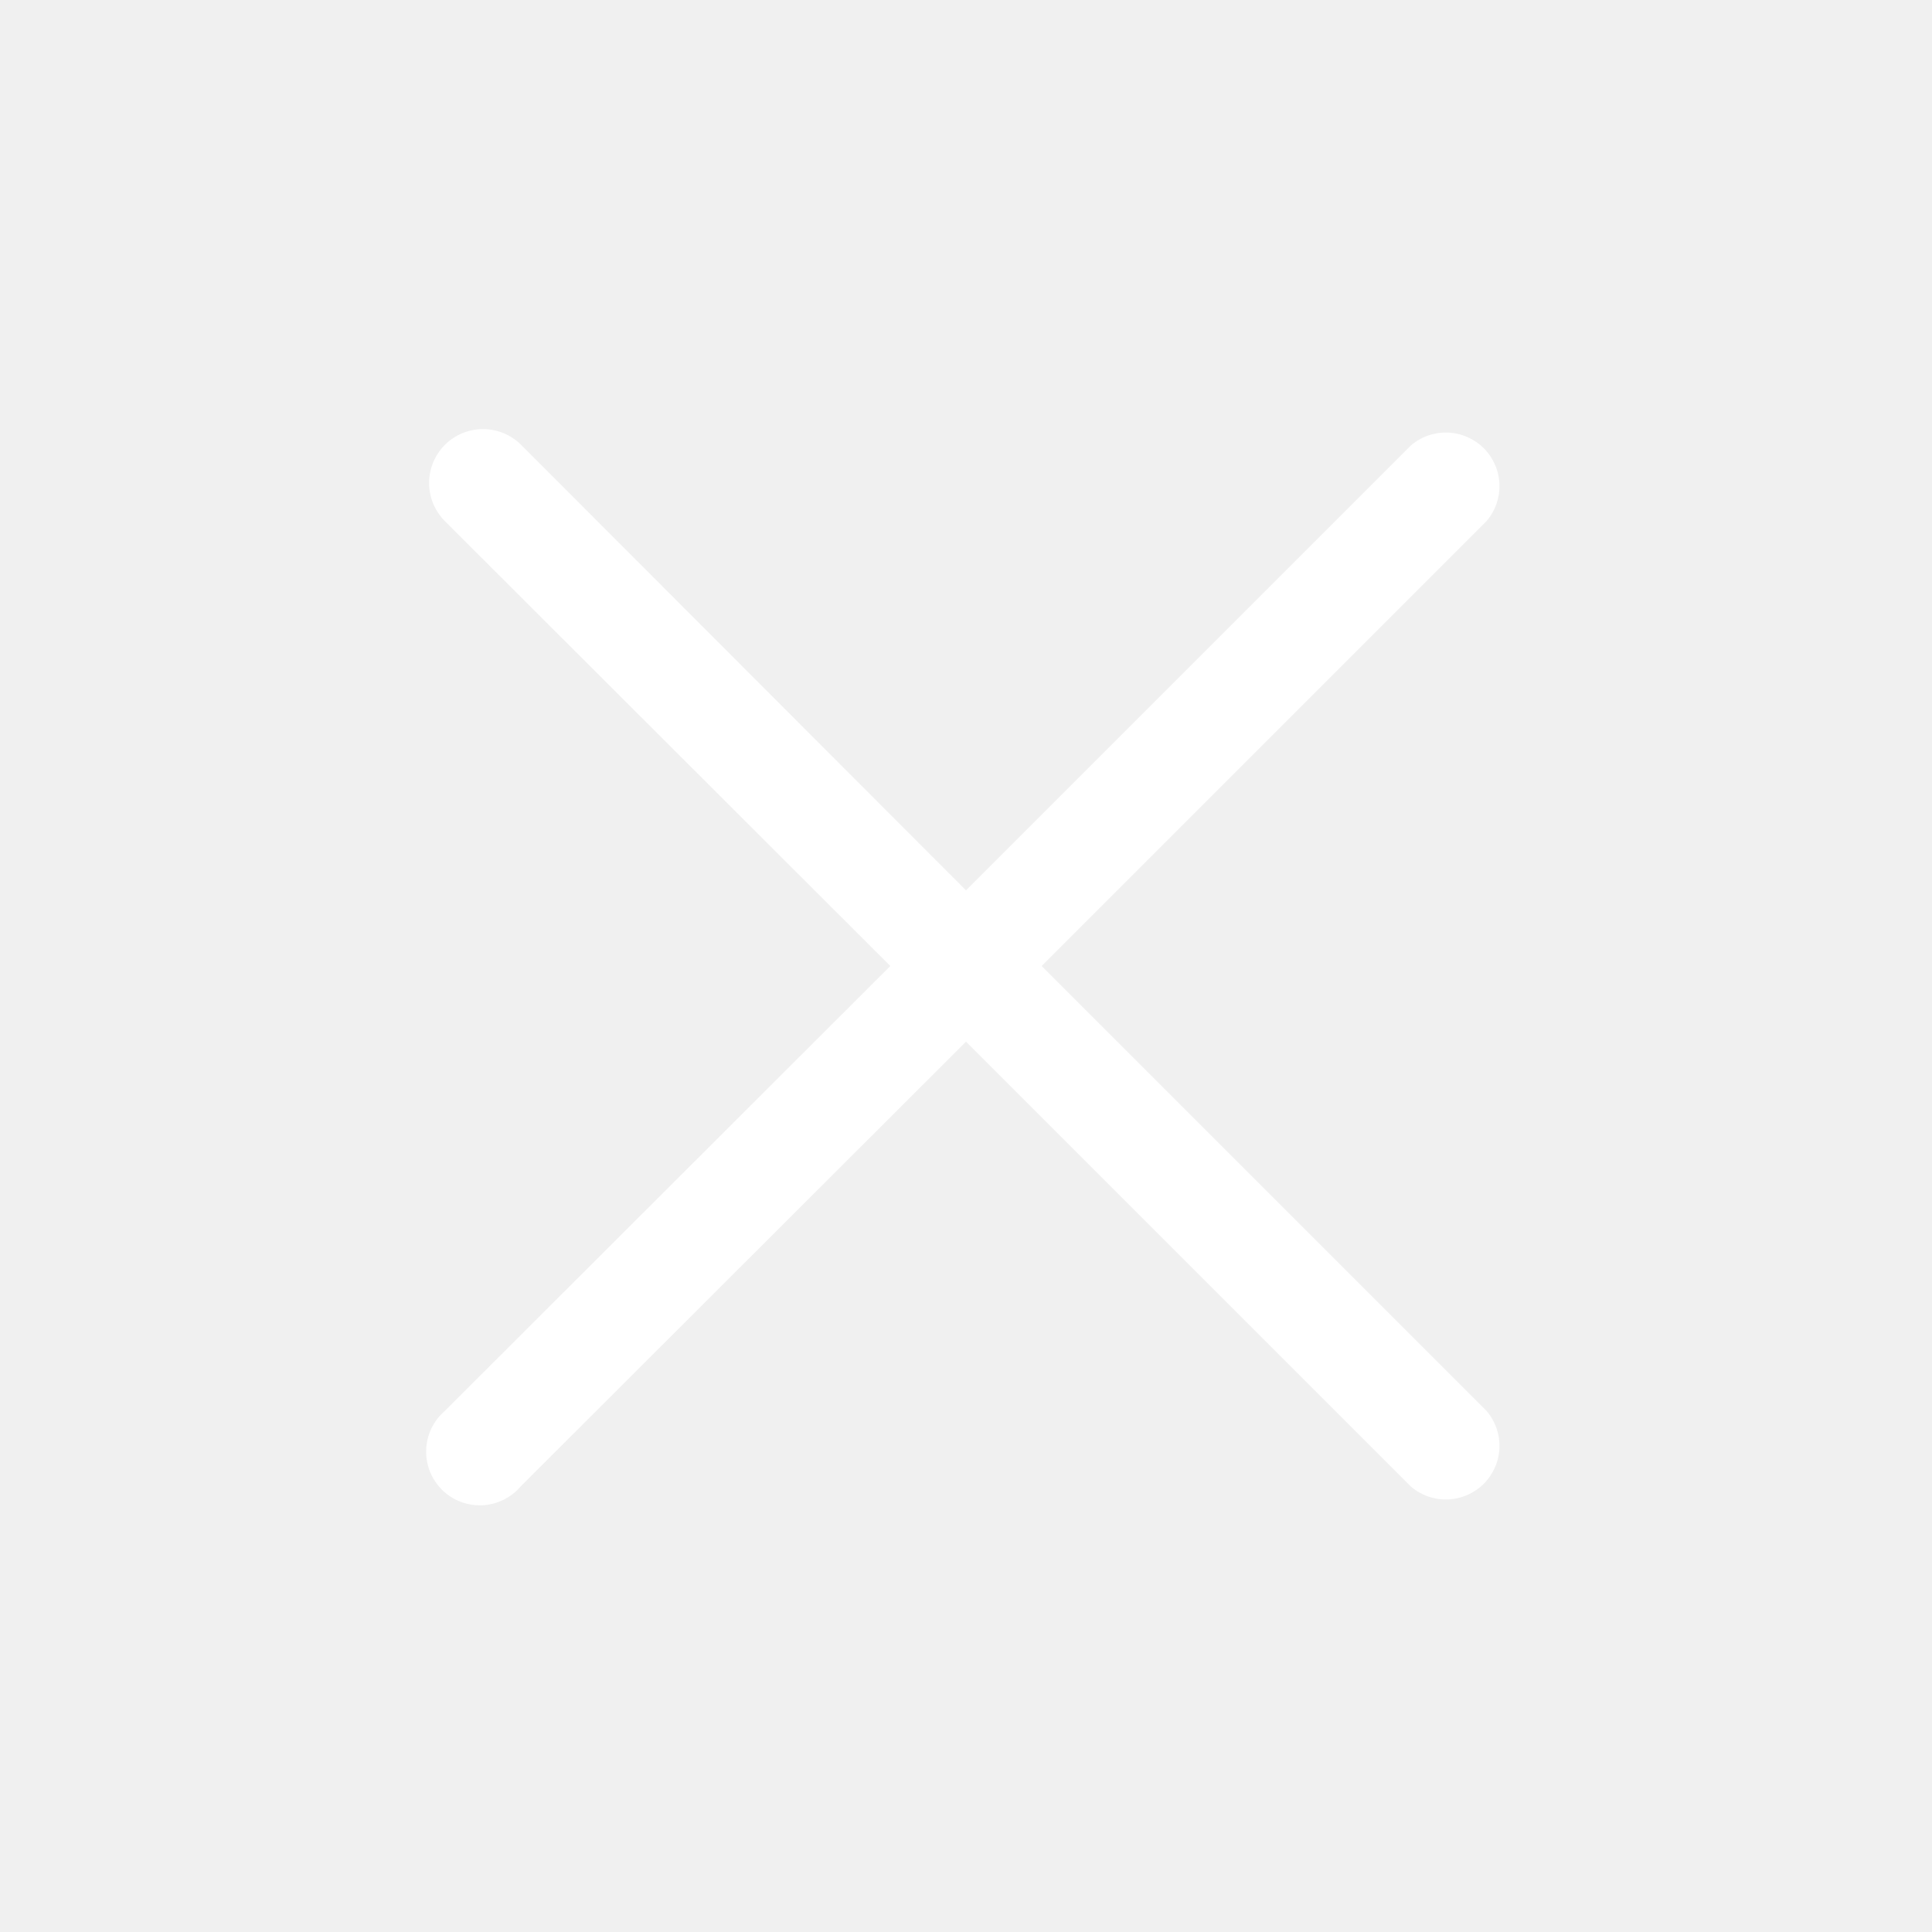
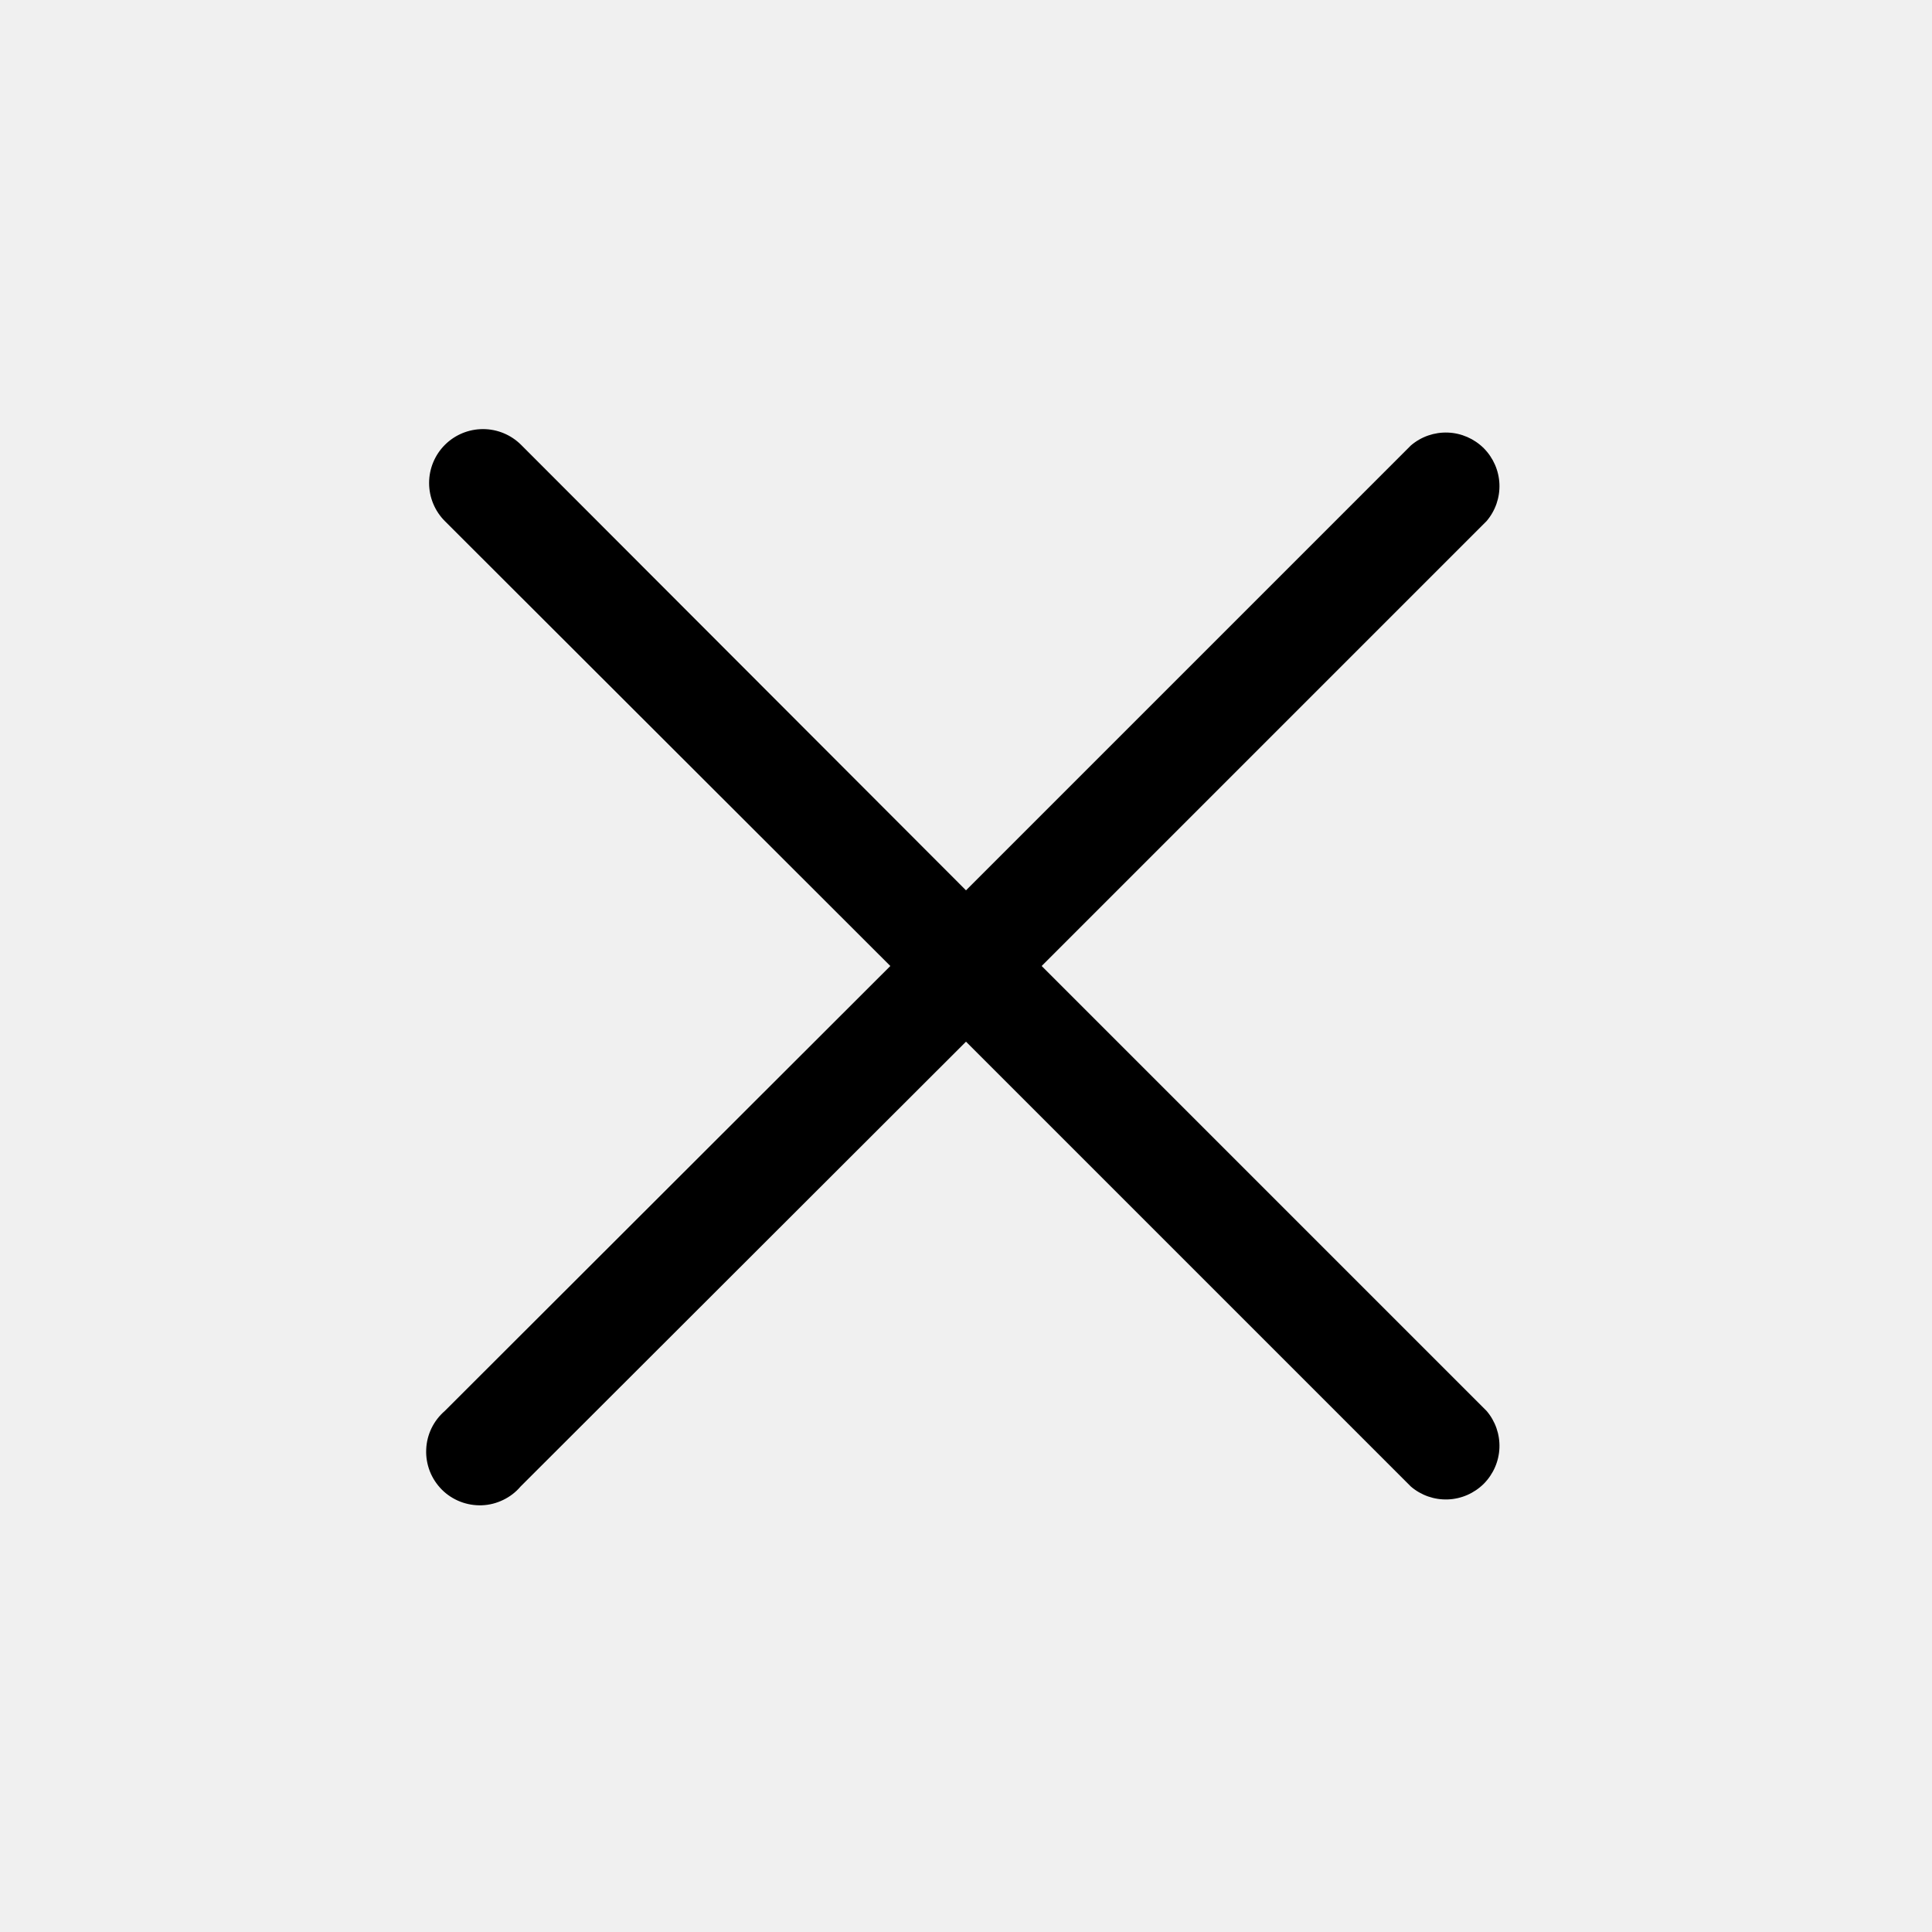
- <svg xmlns="http://www.w3.org/2000/svg" width="30" height="30" viewBox="0 0 30 30" fill="none">
+ <svg xmlns="http://www.w3.org/2000/svg" width="30" height="30" viewBox="0 0 30 30" fill="currentColor">
  <g clip-path="url(#clip0_559_22669)">
-     <path d="M16.175 15L23.083 8.092C23.22 7.932 23.291 7.727 23.283 7.517C23.275 7.308 23.188 7.109 23.04 6.96C22.891 6.812 22.692 6.725 22.483 6.717C22.273 6.709 22.068 6.78 21.908 6.917L15 13.825L8.092 6.908C7.935 6.751 7.722 6.663 7.5 6.663C7.278 6.663 7.065 6.751 6.908 6.908C6.751 7.065 6.663 7.278 6.663 7.5C6.663 7.722 6.751 7.935 6.908 8.092L13.825 15L6.908 21.908C6.821 21.983 6.75 22.075 6.7 22.178C6.65 22.282 6.622 22.394 6.618 22.509C6.613 22.624 6.633 22.738 6.674 22.845C6.716 22.952 6.78 23.049 6.861 23.131C6.942 23.212 7.039 23.275 7.146 23.317C7.253 23.359 7.368 23.378 7.483 23.374C7.597 23.37 7.71 23.341 7.813 23.291C7.917 23.241 8.009 23.171 8.083 23.083L15 16.175L21.908 23.083C22.068 23.22 22.273 23.291 22.483 23.283C22.692 23.275 22.891 23.188 23.04 23.04C23.188 22.891 23.275 22.692 23.283 22.483C23.291 22.273 23.22 22.068 23.083 21.908L16.175 15Z" fill="white" />
+     <path d="M16.175 15L23.083 8.092C23.22 7.932 23.291 7.727 23.283 7.517C23.275 7.308 23.188 7.109 23.04 6.96C22.891 6.812 22.692 6.725 22.483 6.717C22.273 6.709 22.068 6.78 21.908 6.917L15 13.825L8.092 6.908C7.935 6.751 7.722 6.663 7.5 6.663C7.278 6.663 7.065 6.751 6.908 6.908C6.751 7.065 6.663 7.278 6.663 7.5C6.663 7.722 6.751 7.935 6.908 8.092L13.825 15L6.908 21.908C6.821 21.983 6.75 22.075 6.7 22.178C6.65 22.282 6.622 22.394 6.618 22.509C6.613 22.624 6.633 22.738 6.674 22.845C6.716 22.952 6.78 23.049 6.861 23.131C6.942 23.212 7.039 23.275 7.146 23.317C7.253 23.359 7.368 23.378 7.483 23.374C7.597 23.37 7.71 23.341 7.813 23.291C7.917 23.241 8.009 23.171 8.083 23.083L15 16.175L21.908 23.083C22.068 23.22 22.273 23.291 22.483 23.283C22.692 23.275 22.891 23.188 23.04 23.04C23.188 22.891 23.275 22.692 23.283 22.483C23.291 22.273 23.22 22.068 23.083 21.908L16.175 15Z" fill="inherent" />
  </g>
  <defs>
    <clipPath id="clip0_559_22669">
-       <rect width="30" height="30" fill="white" />
+       <rect width="30" height="30" fill="inherent" />
    </clipPath>
  </defs>
</svg>
